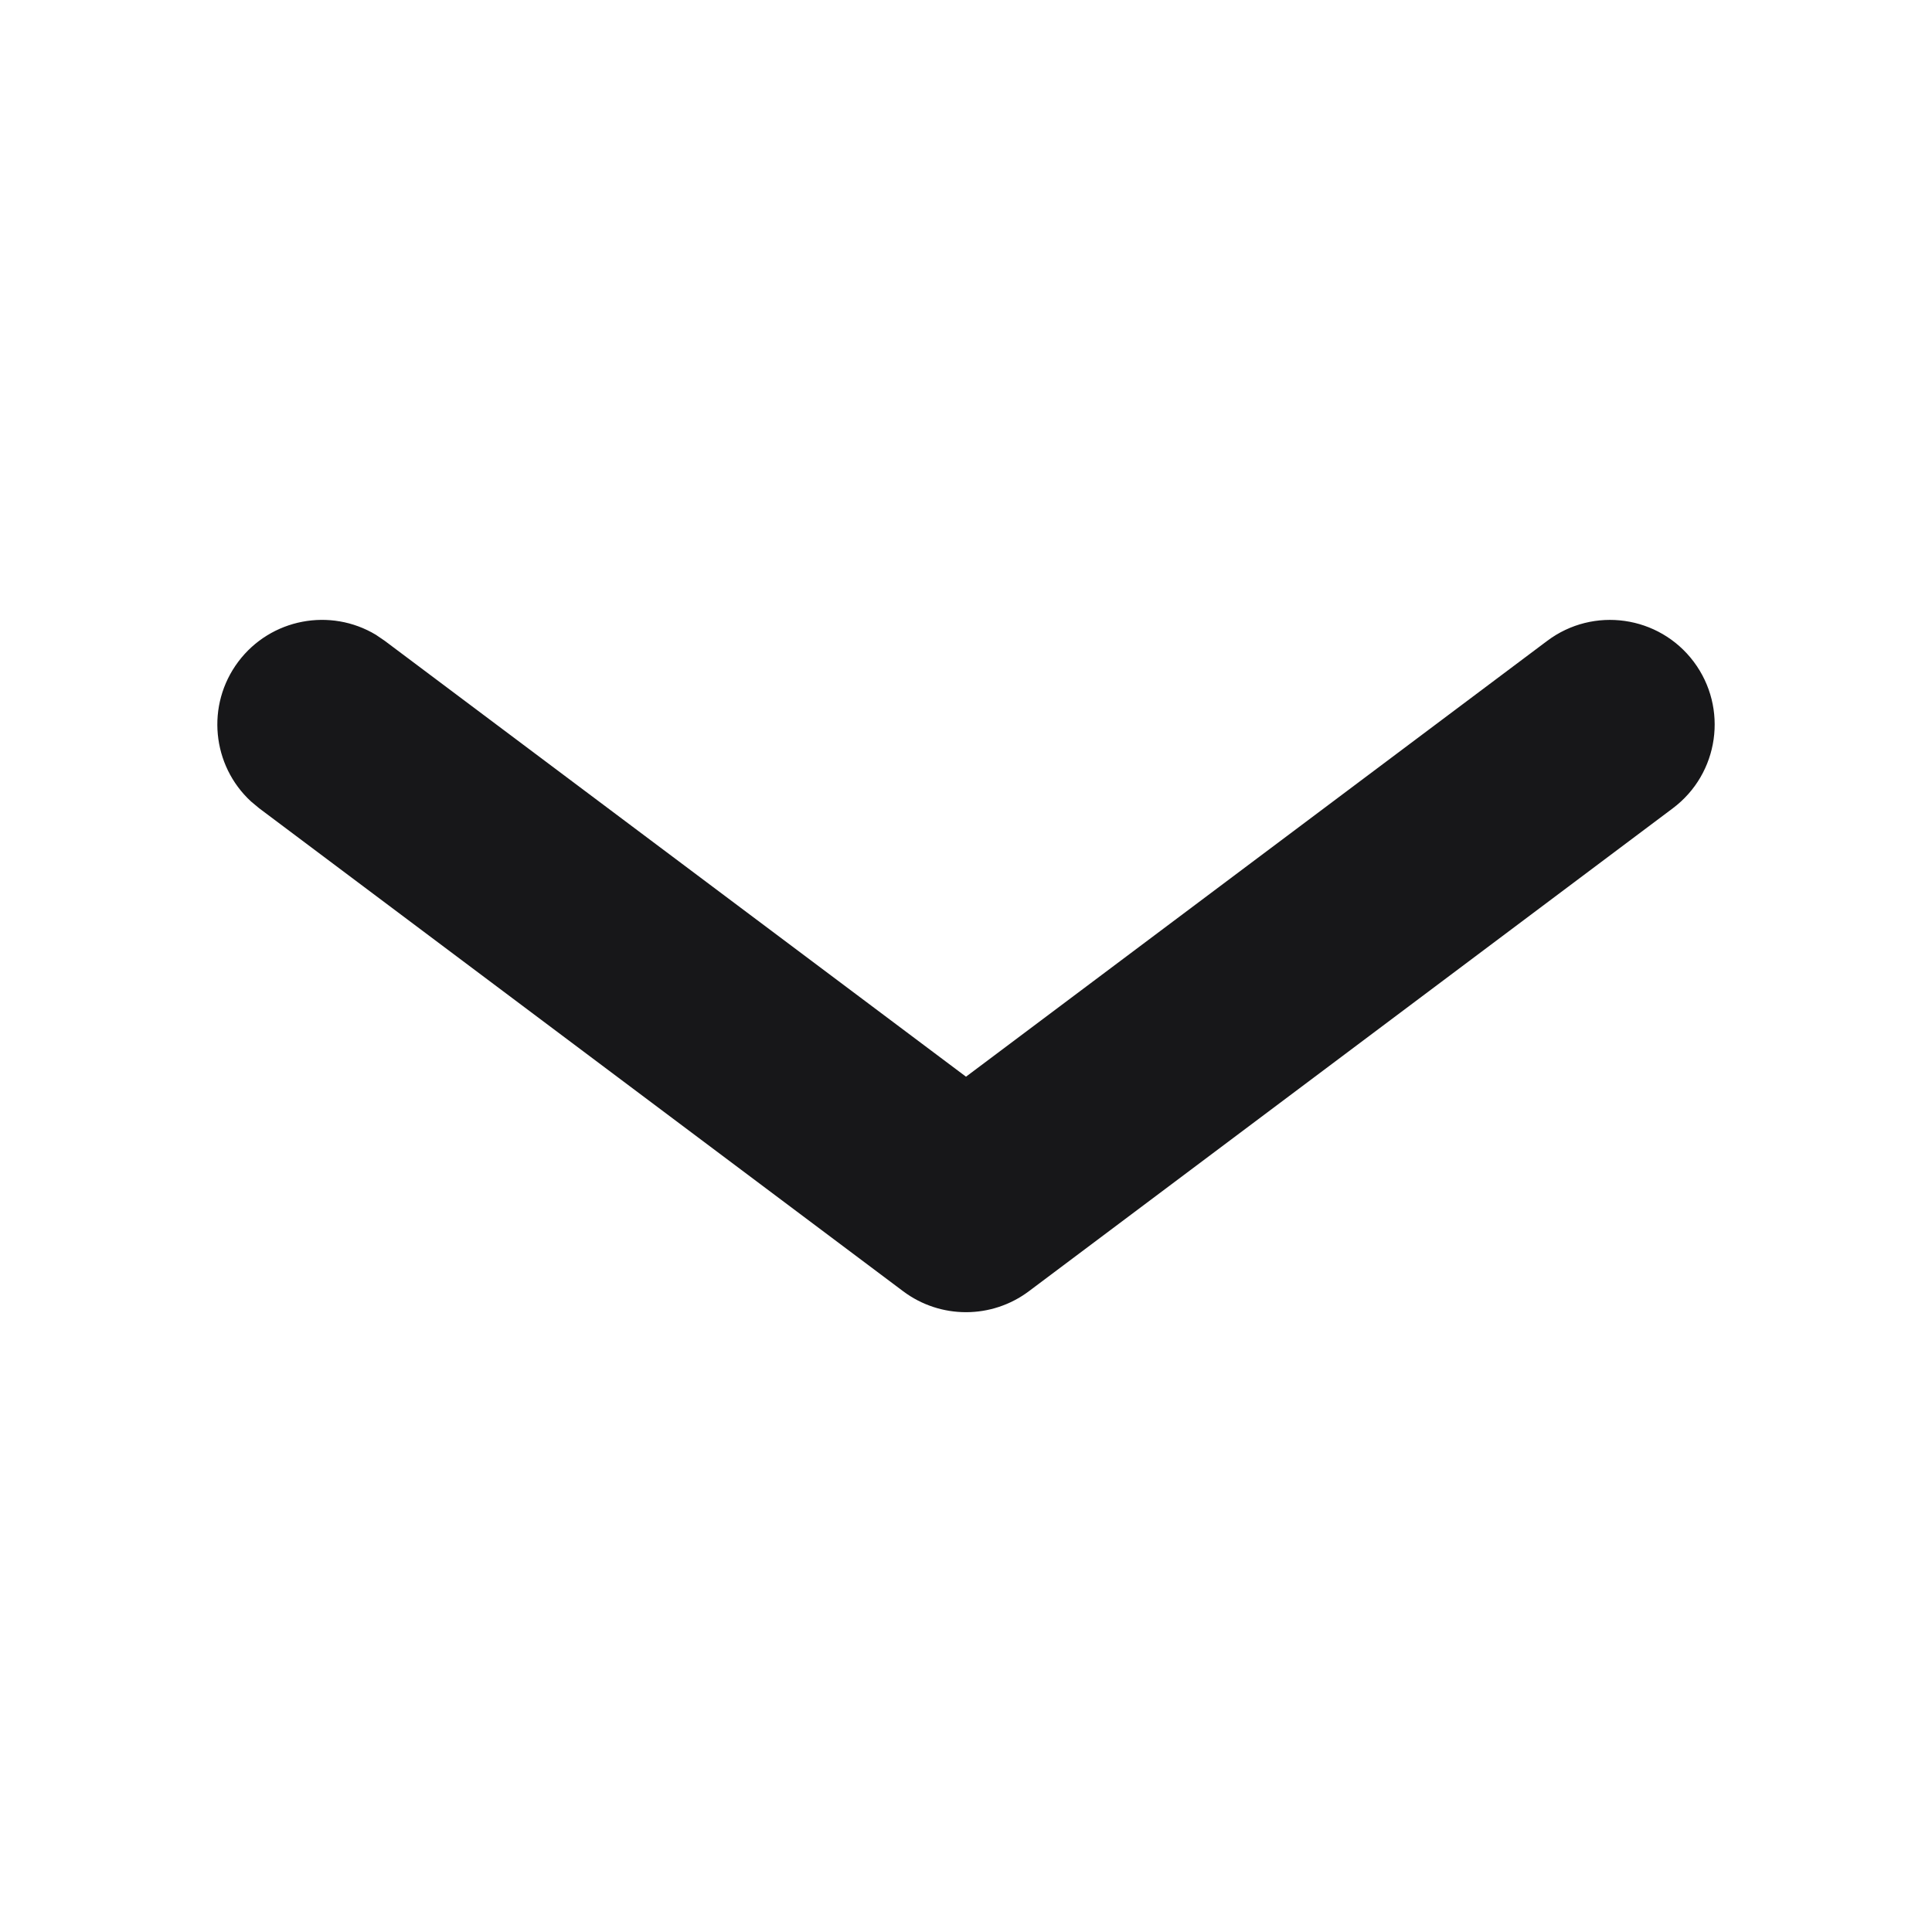
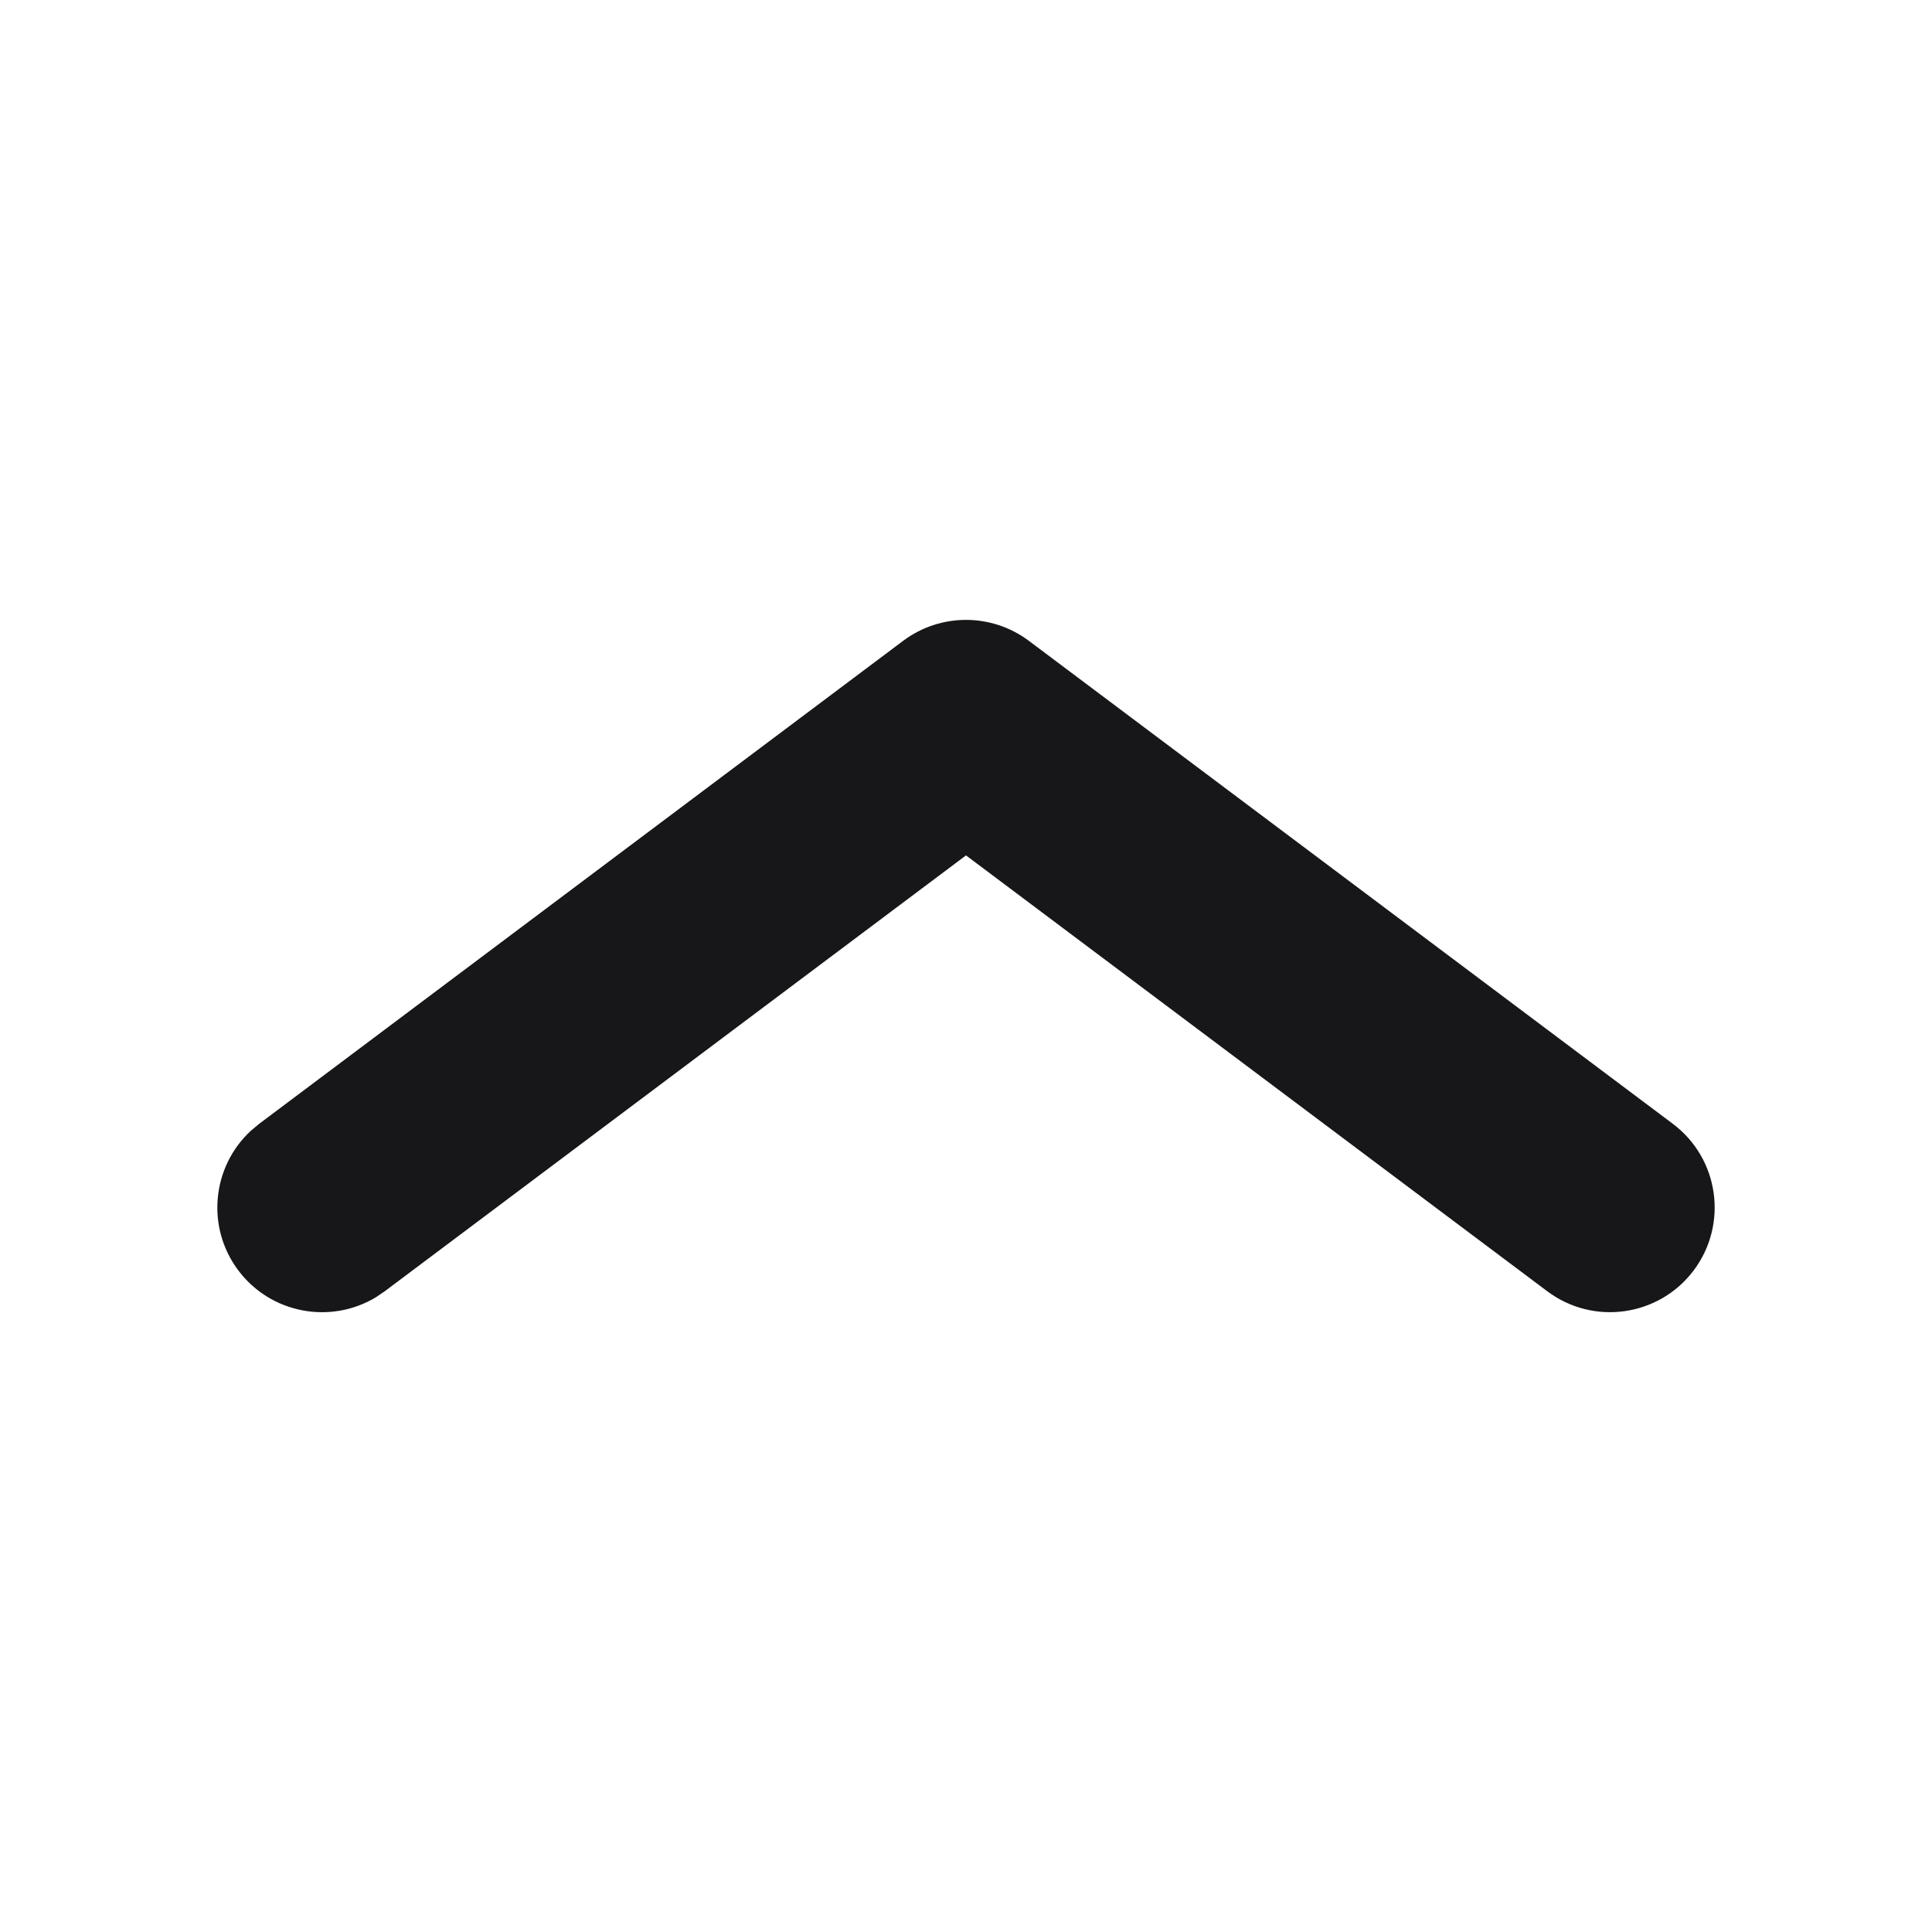
<svg xmlns="http://www.w3.org/2000/svg" width="24" height="24" viewBox="0 0 24 24" fill="none">
-   <path d="M2.96 8.22C3.364 7.682 4.106 7.546 4.67 7.886L4.78 7.961L12 13.375L19.22 7.961C19.794 7.53 20.609 7.646 21.04 8.22C21.471 8.795 21.355 9.61 20.78 10.041L12.78 16.041C12.318 16.387 11.682 16.387 11.22 16.041L3.22 10.041L3.118 9.956C2.633 9.509 2.556 8.759 2.96 8.22Z" fill="#171719" />
+   <path d="M2.96 15.781C3.364 16.319 4.106 16.455 4.67 16.115L4.78 16.04L12 10.626L19.22 16.04C19.794 16.471 20.609 16.355 21.04 15.781C21.471 15.206 21.355 14.391 20.78 13.96L12.78 7.96C12.318 7.614 11.682 7.614 11.22 7.96L3.22 13.96L3.118 14.045C2.633 14.492 2.556 15.242 2.96 15.781Z" fill="#171719" />
</svg>
